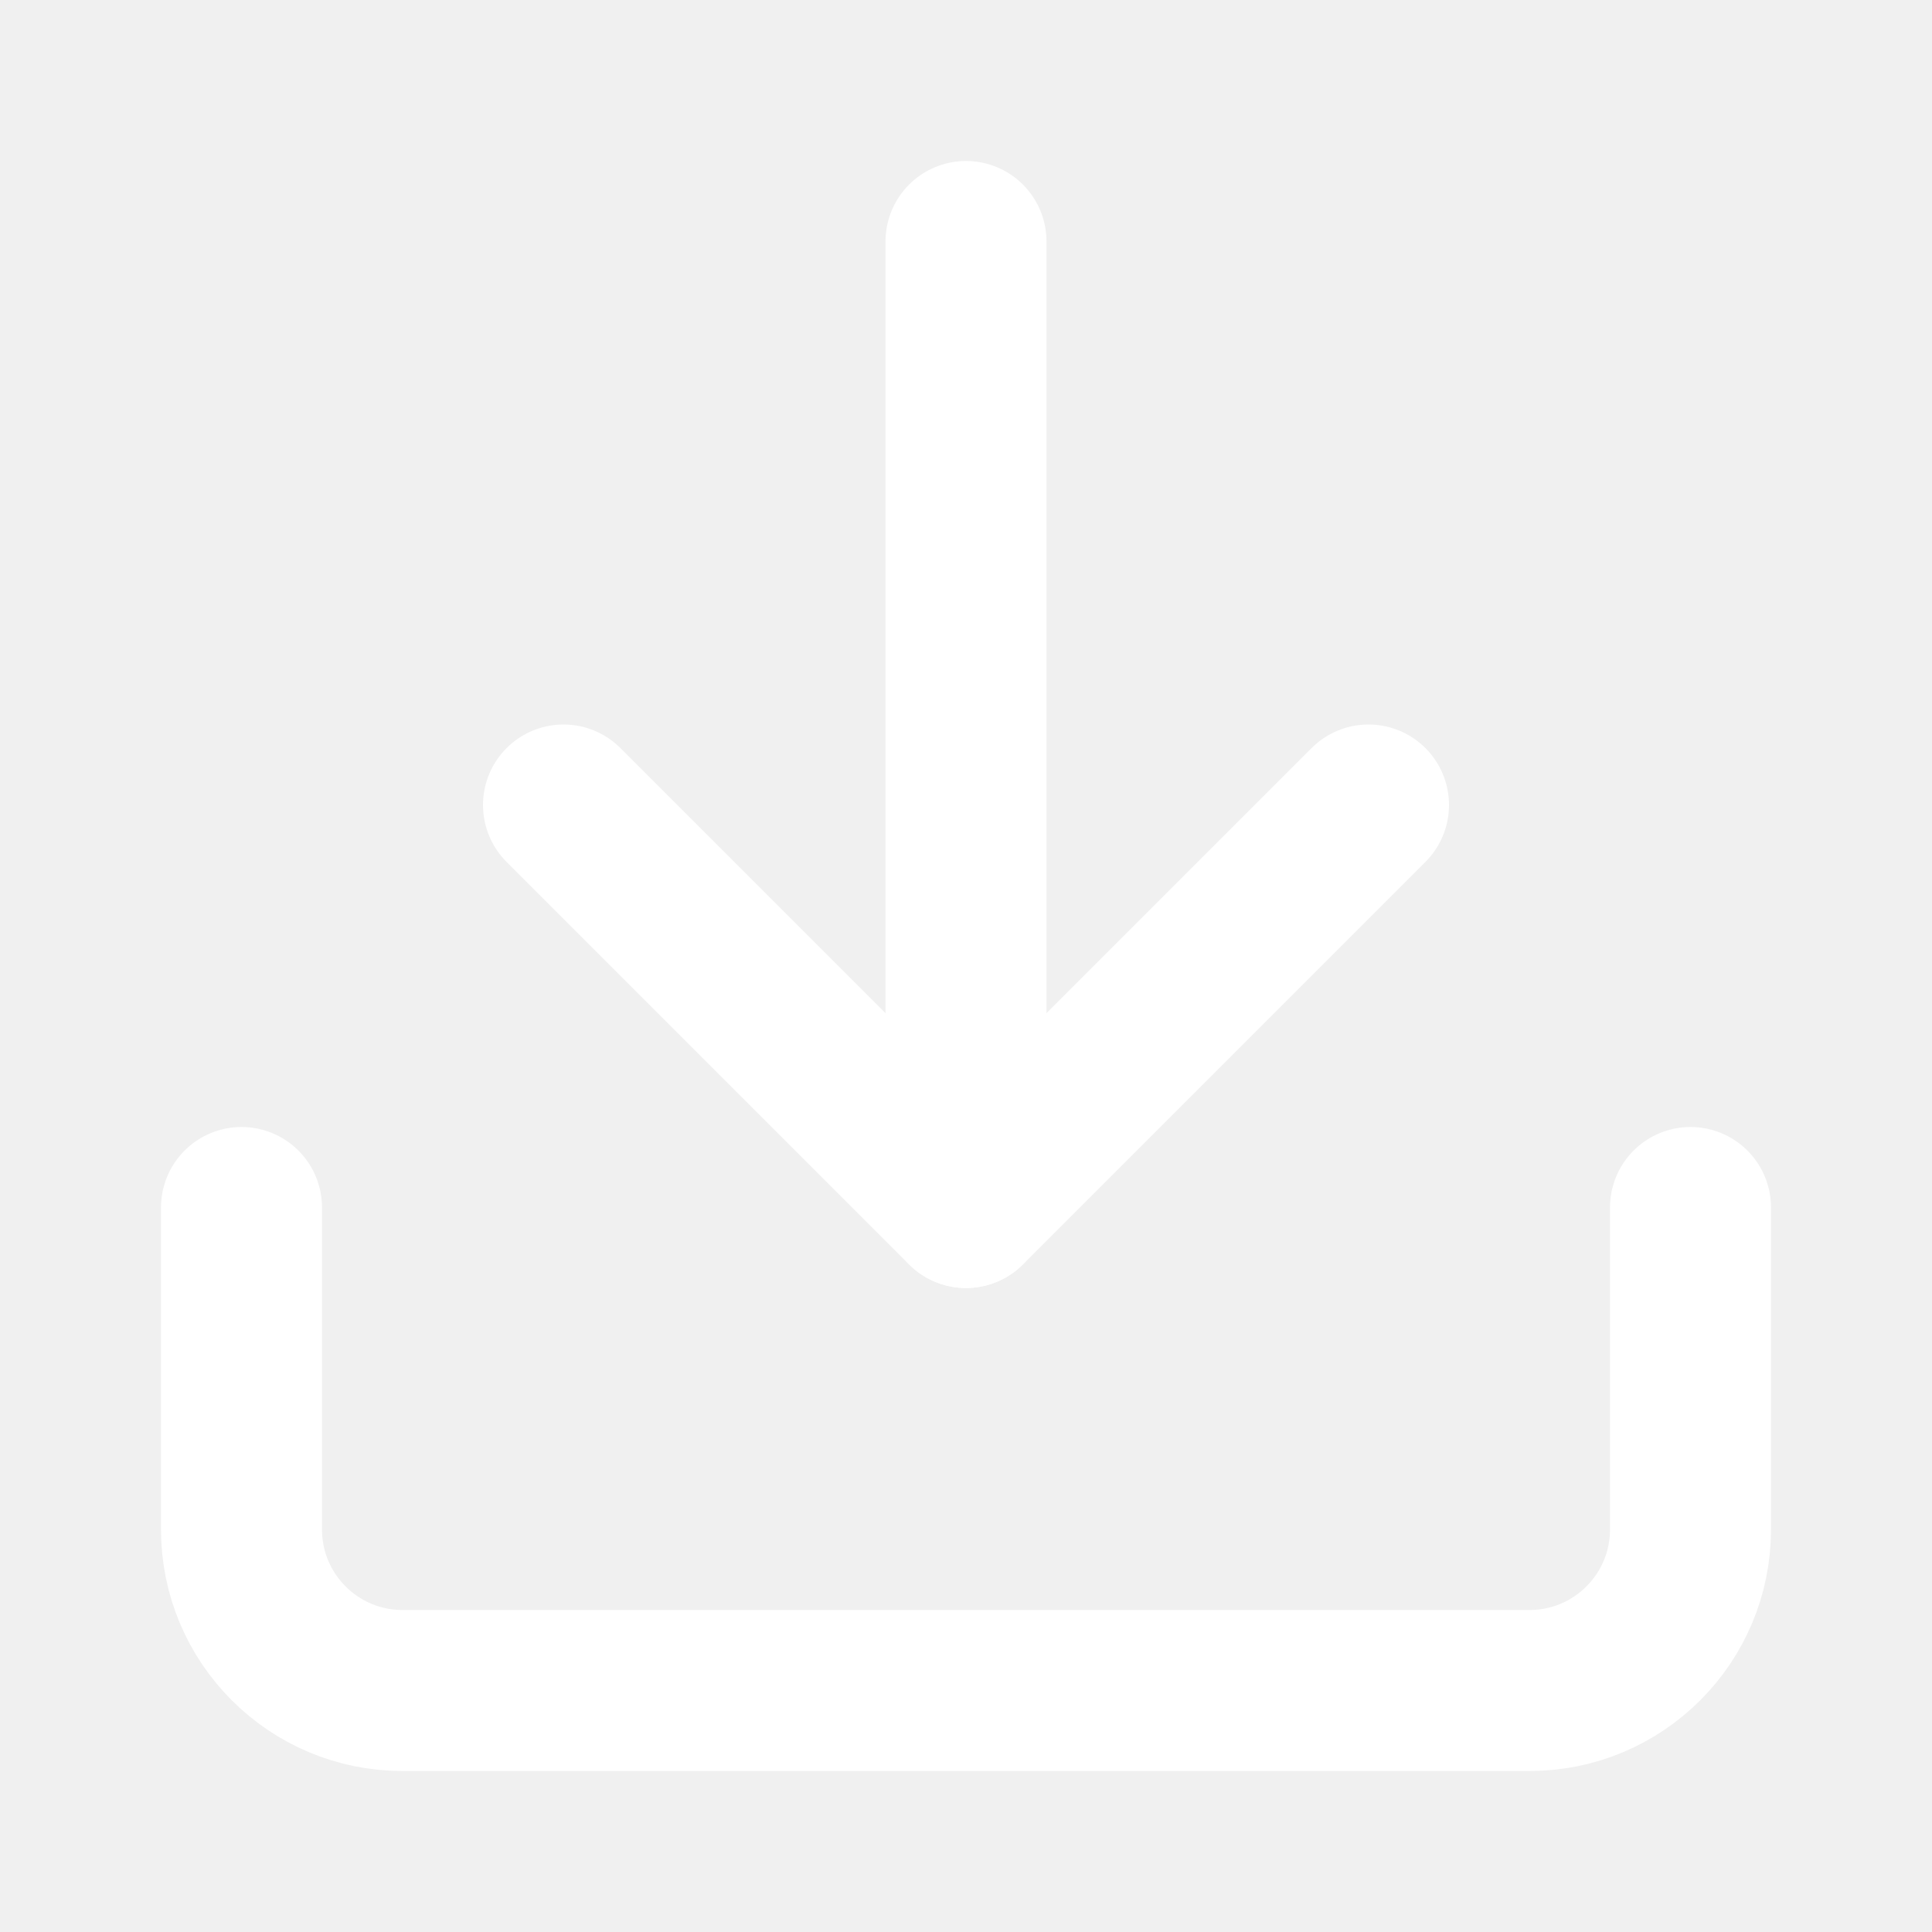
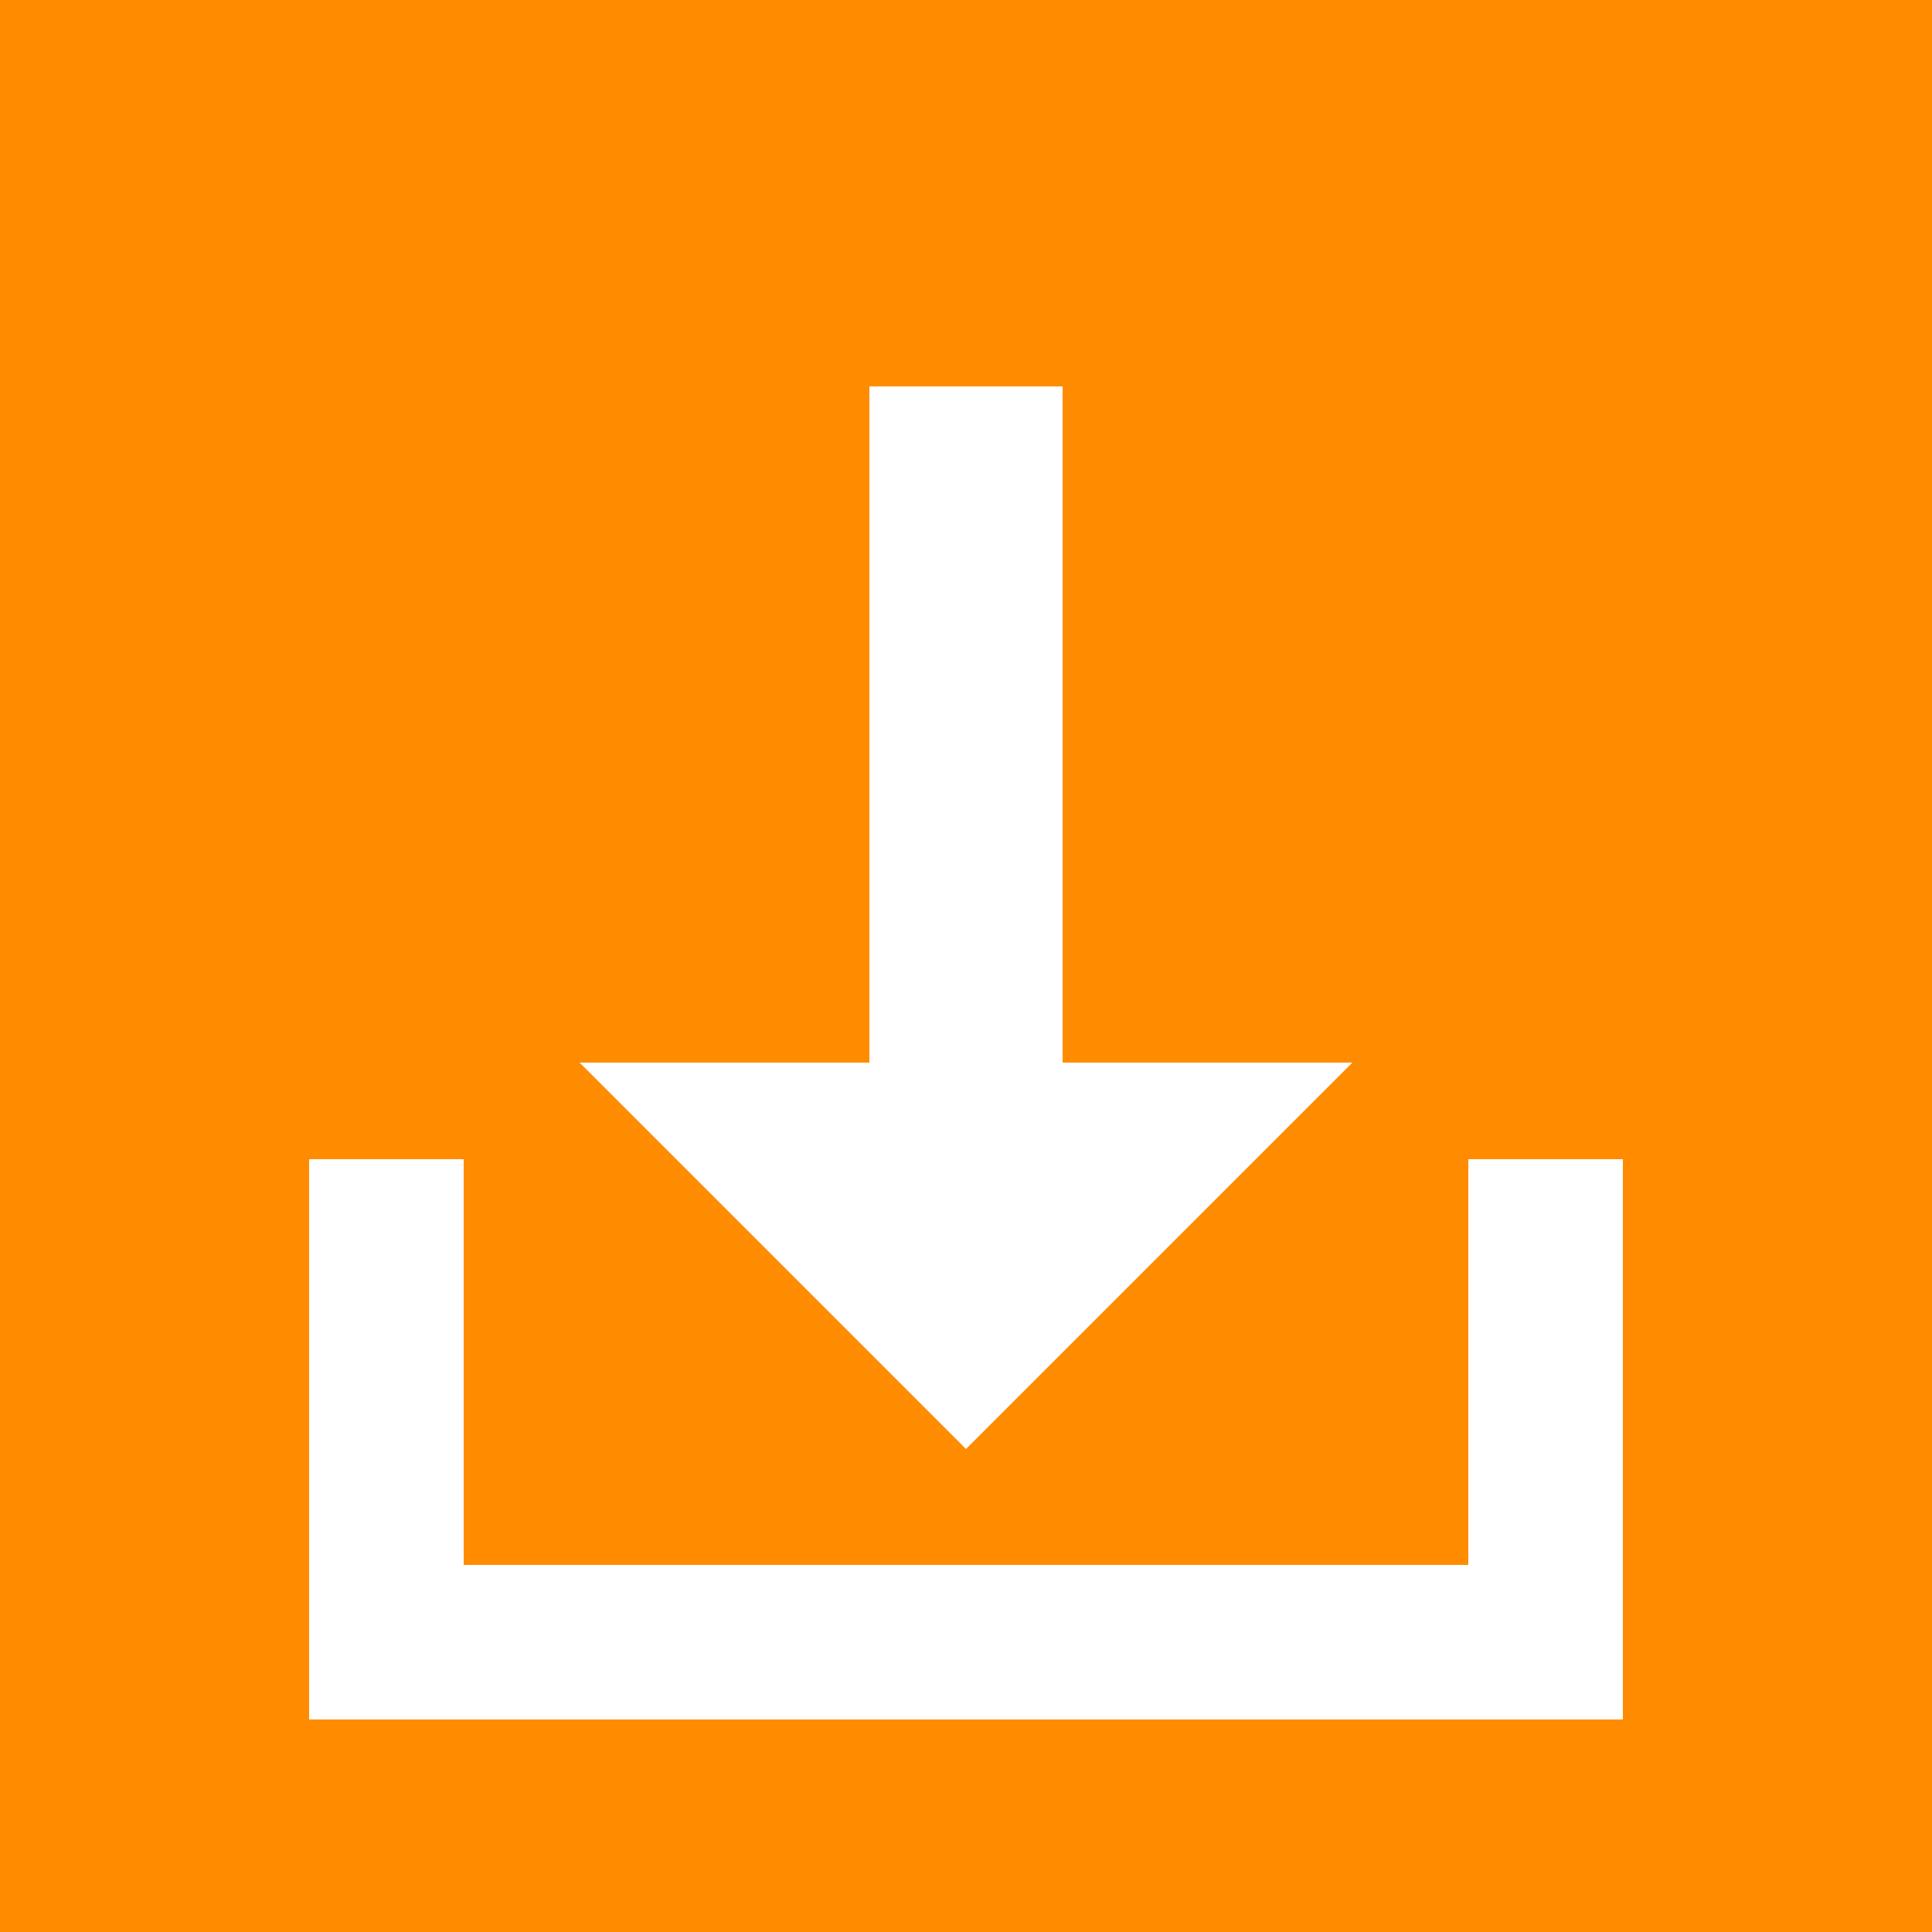
- <svg xmlns="http://www.w3.org/2000/svg" width="24" height="24" viewBox="0 0 24 24" fill="none" stroke="white" stroke-width="2" stroke-linecap="round" stroke-linejoin="round">
-   <path d="M21 15v4a2 2 0 0 1-2 2H5a2 2 0 0 1-2-2v-4" />
-   <polyline points="7 10 12 15 17 10" />
-   <line x1="12" y1="15" x2="12" y2="3" />
+ <svg xmlns="http://www.w3.org/2000/svg" width="30" height="30" viewBox="0 0 10 10">
+   <rect width="10" height="10" fill="#FF8C00" />
+   <path d="M 2 6 L 2 8.5 L 8 8.5 L 8 6" stroke="white" stroke-width="0.8" fill="none" />
+   <path d="M 4.5 2 L 4.5 5.5 L 3 5.5 L 5 7.5 L 7 5.5 L 5.5 5.5 L 5.5 2 Z" fill="white" />
</svg>
